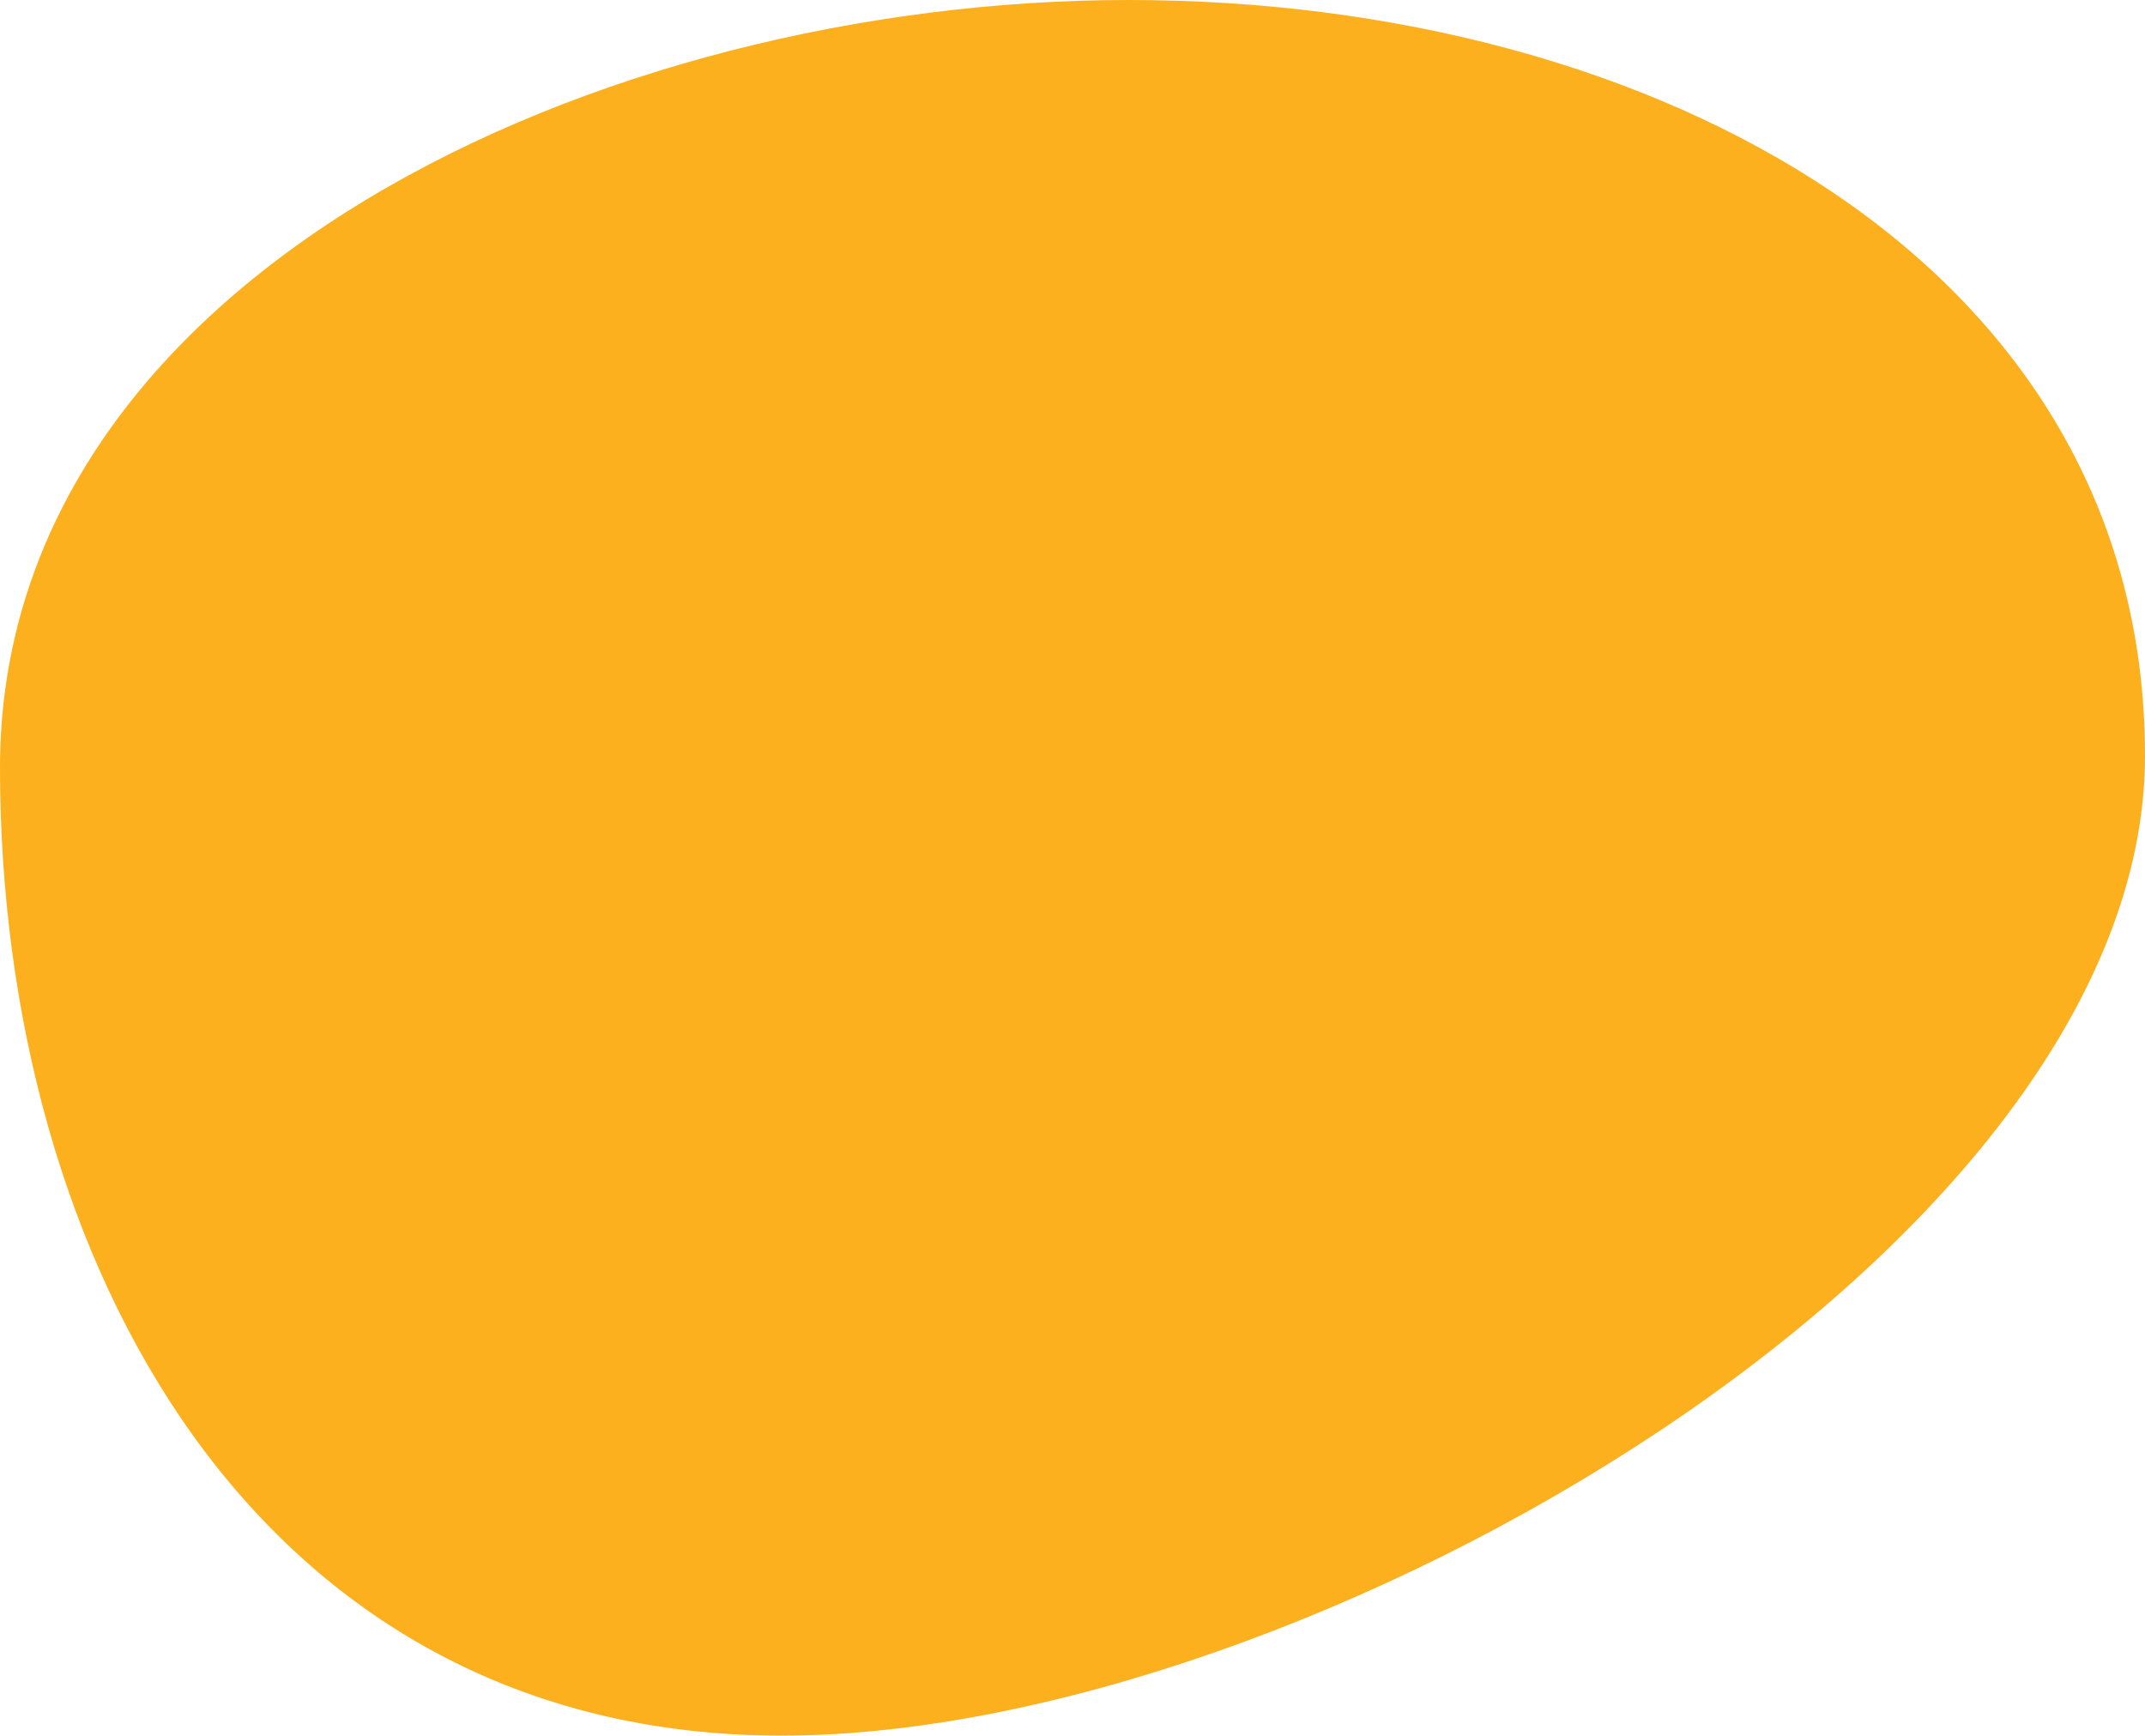
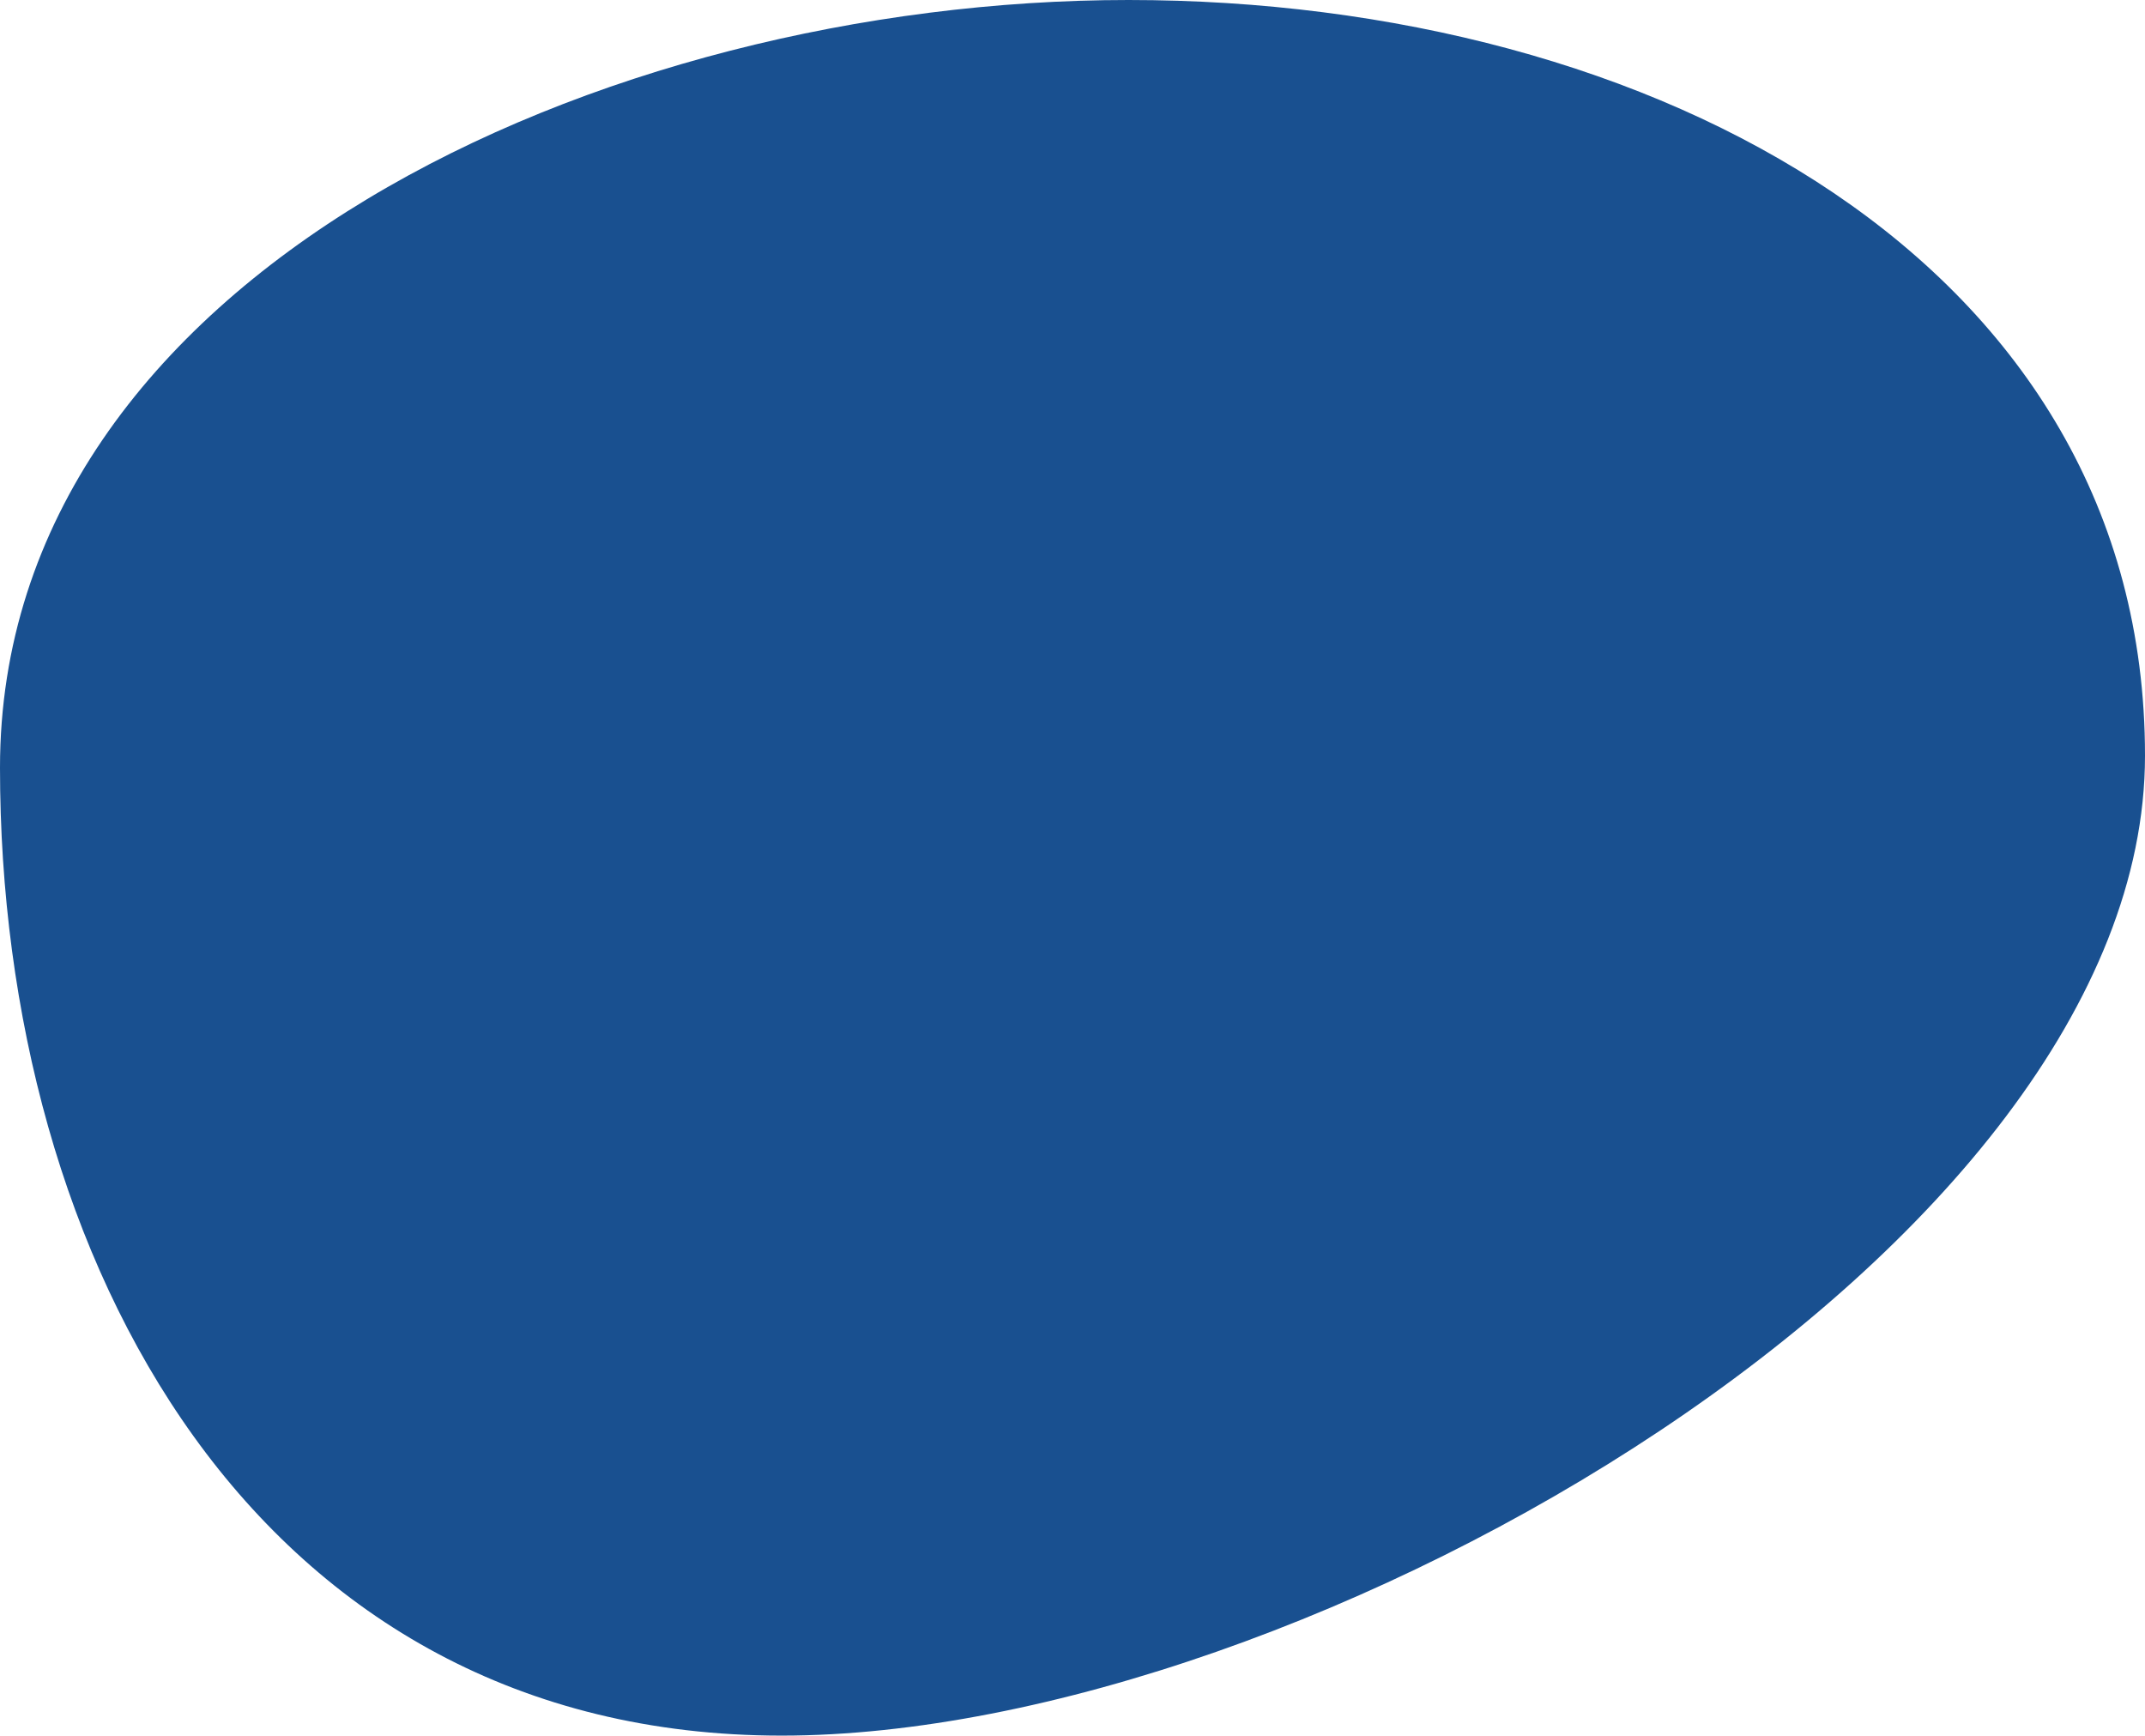
<svg xmlns="http://www.w3.org/2000/svg" width="757.653" height="612.957" viewBox="0 0 757.653 612.957">
-   <path id="Path_128" data-name="Path 128" d="M428.37-33.242c185.676,0,359.035,92.9,359.035,266.875S491.506,579.714,305.83,579.714,29.752,411.853,29.752,237.877,242.694-33.242,428.37-33.242Z" transform="translate(-29.752 33.242)" fill="#fcb01d" />
+   <path id="Path_128" data-name="Path 128" d="M428.37-33.242c185.676,0,359.035,92.9,359.035,266.875S491.506,579.714,305.83,579.714,29.752,411.853,29.752,237.877,242.694-33.242,428.37-33.242Z" transform="translate(-29.752 33.242)" fill="#195090" />
</svg>
